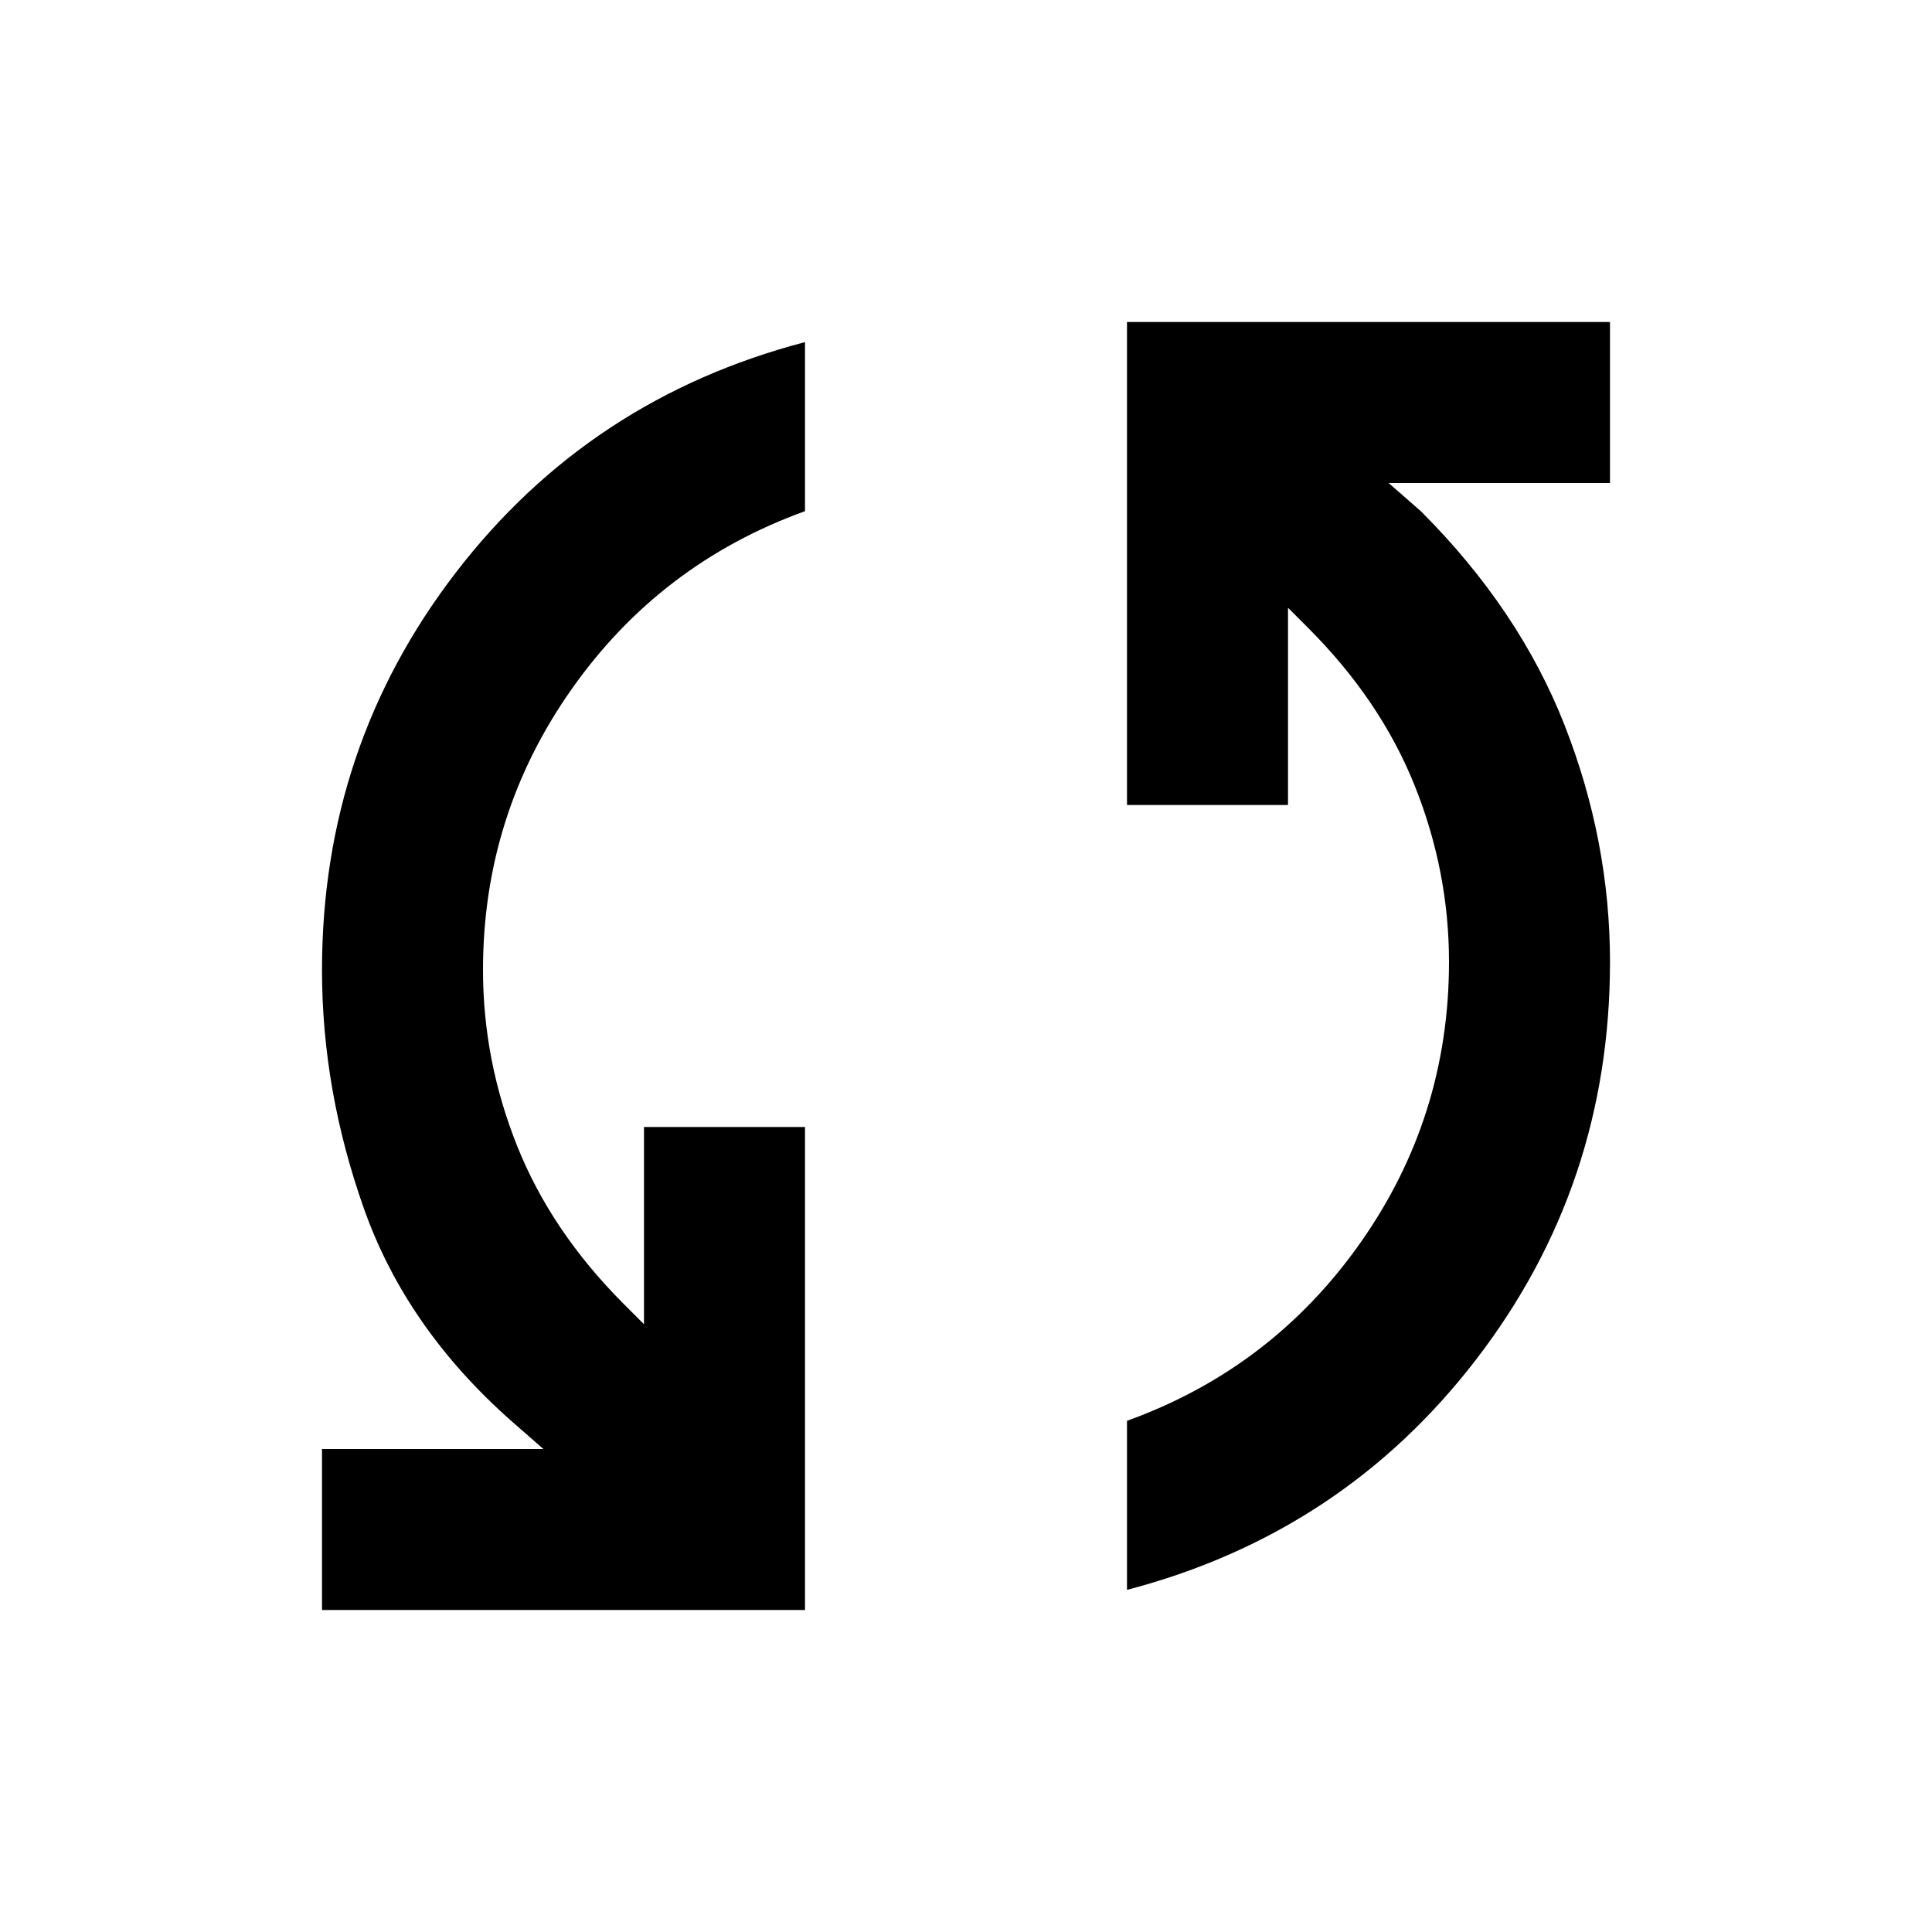
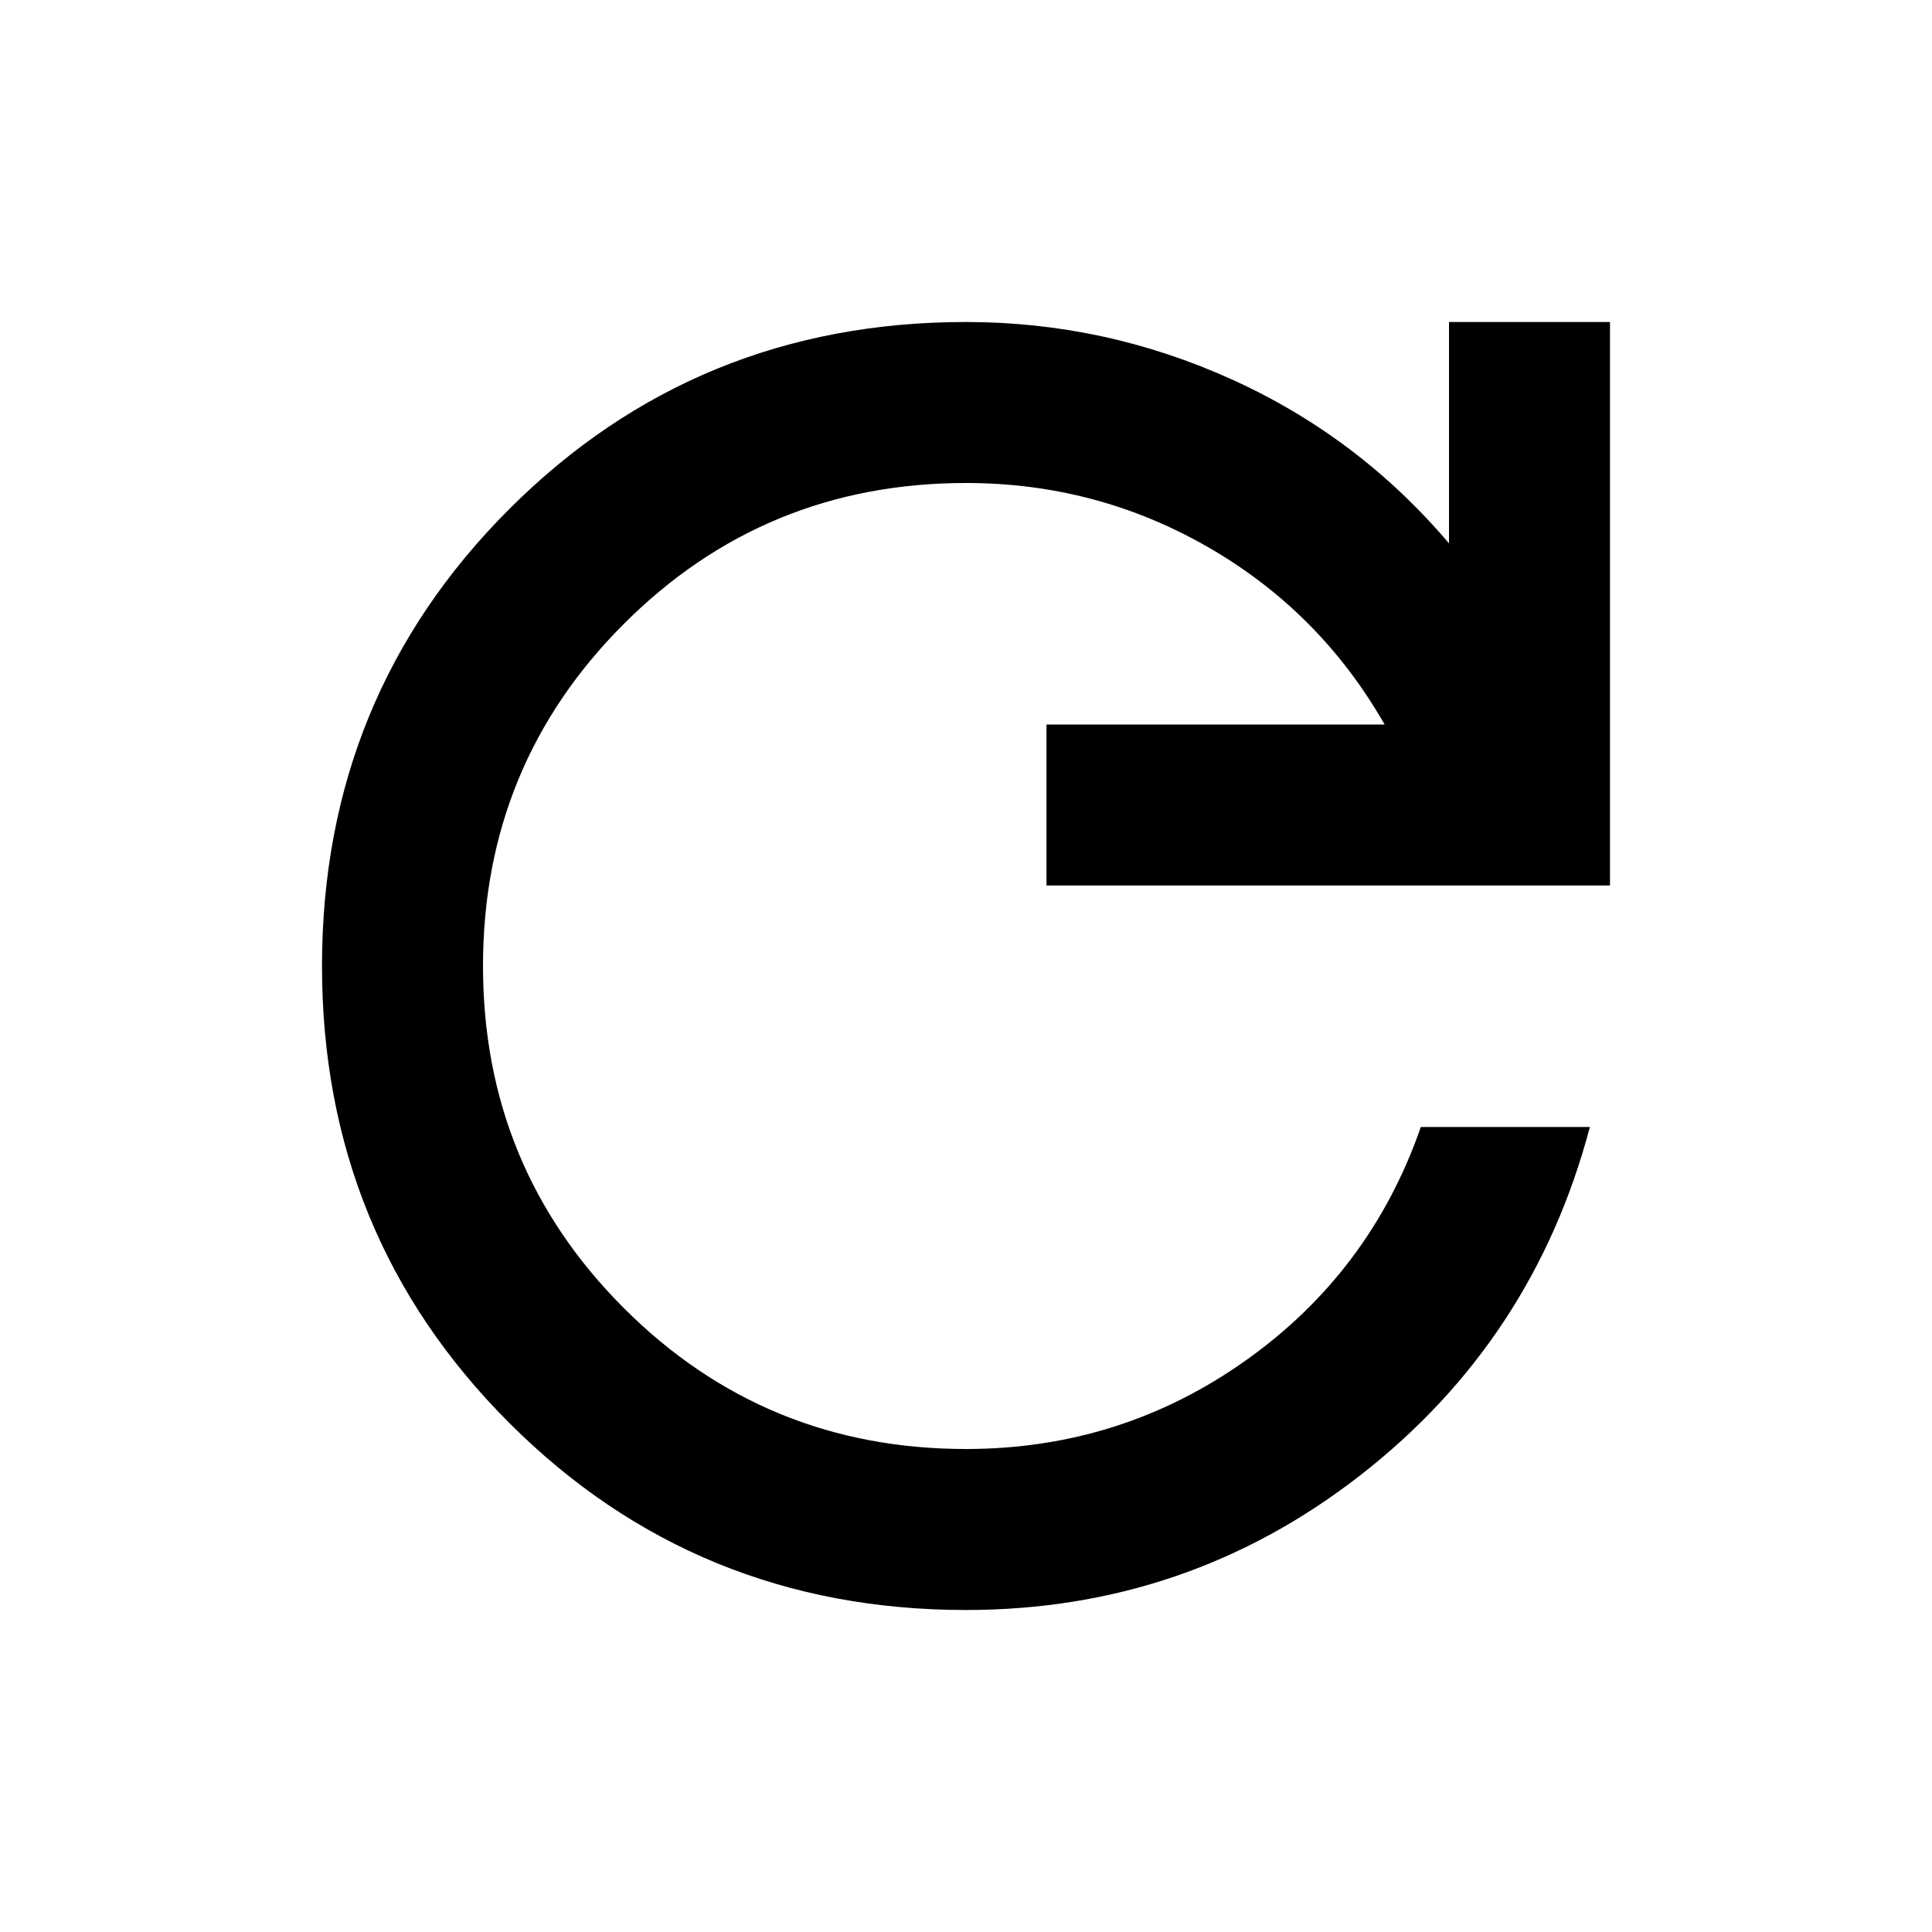
<svg xmlns="http://www.w3.org/2000/svg" height="24" viewBox="0 -960 960 960" width="24">
-   <path d="M160-160v-80h110l-16-14q-52-46-73-105t-21-119q0-111 66.5-197.5T400-790v84q-72 26-116 88.5T240-478q0 45 17 87.5t53 78.5l10 10v-98h80v240H160Zm400-10v-84q72-26 116-88.5T720-482q0-45-17-87.5T650-648l-10-10v98h-80v-240h240v80H690l16 14q49 49 71.5 106.5T800-482q0 111-66.5 197.5T560-170Z" />
+   <path d="M480-160q-134 0-227-93t-93-227q0-134 93-227t227-93q69 0 132 28.5T720-690v-110h80v280H520v-80h168q-32-56-87.5-88T480-720q-100 0-170 70t-70 170q0 100 70 170t170 70q77 0 139-44t87-116h84q-28 106-114 173t-196 67Z" />
</svg>
